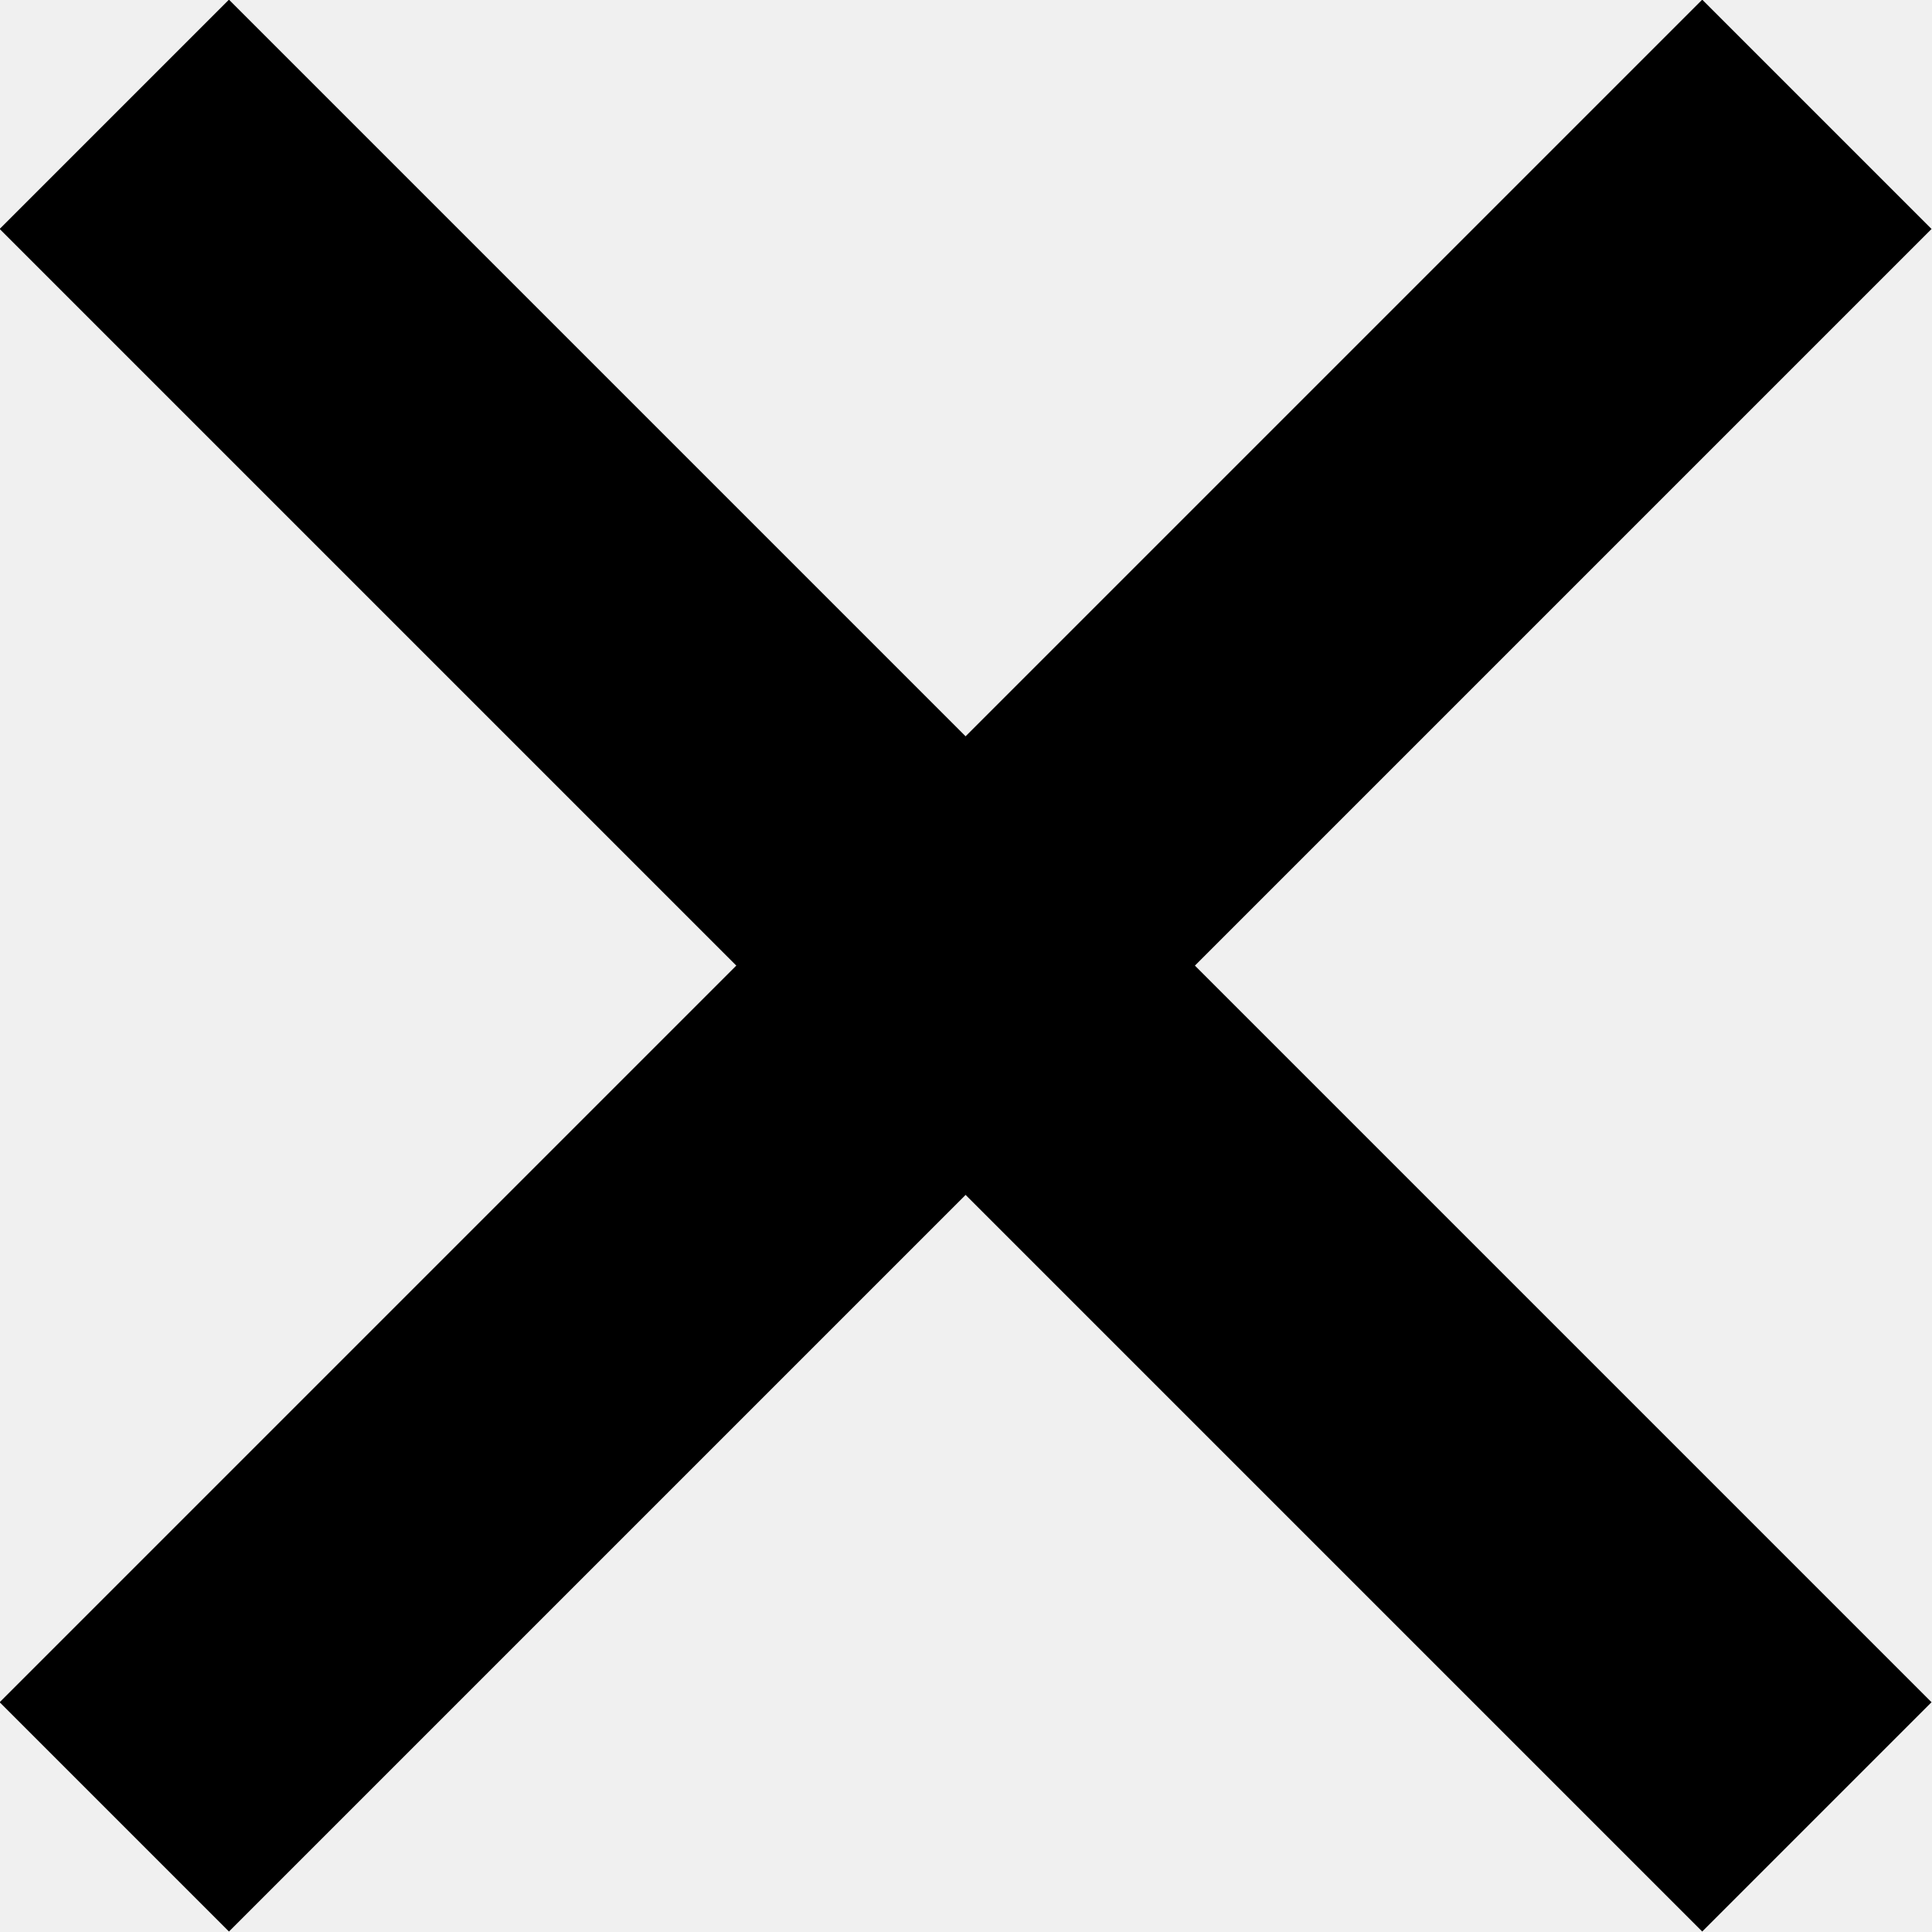
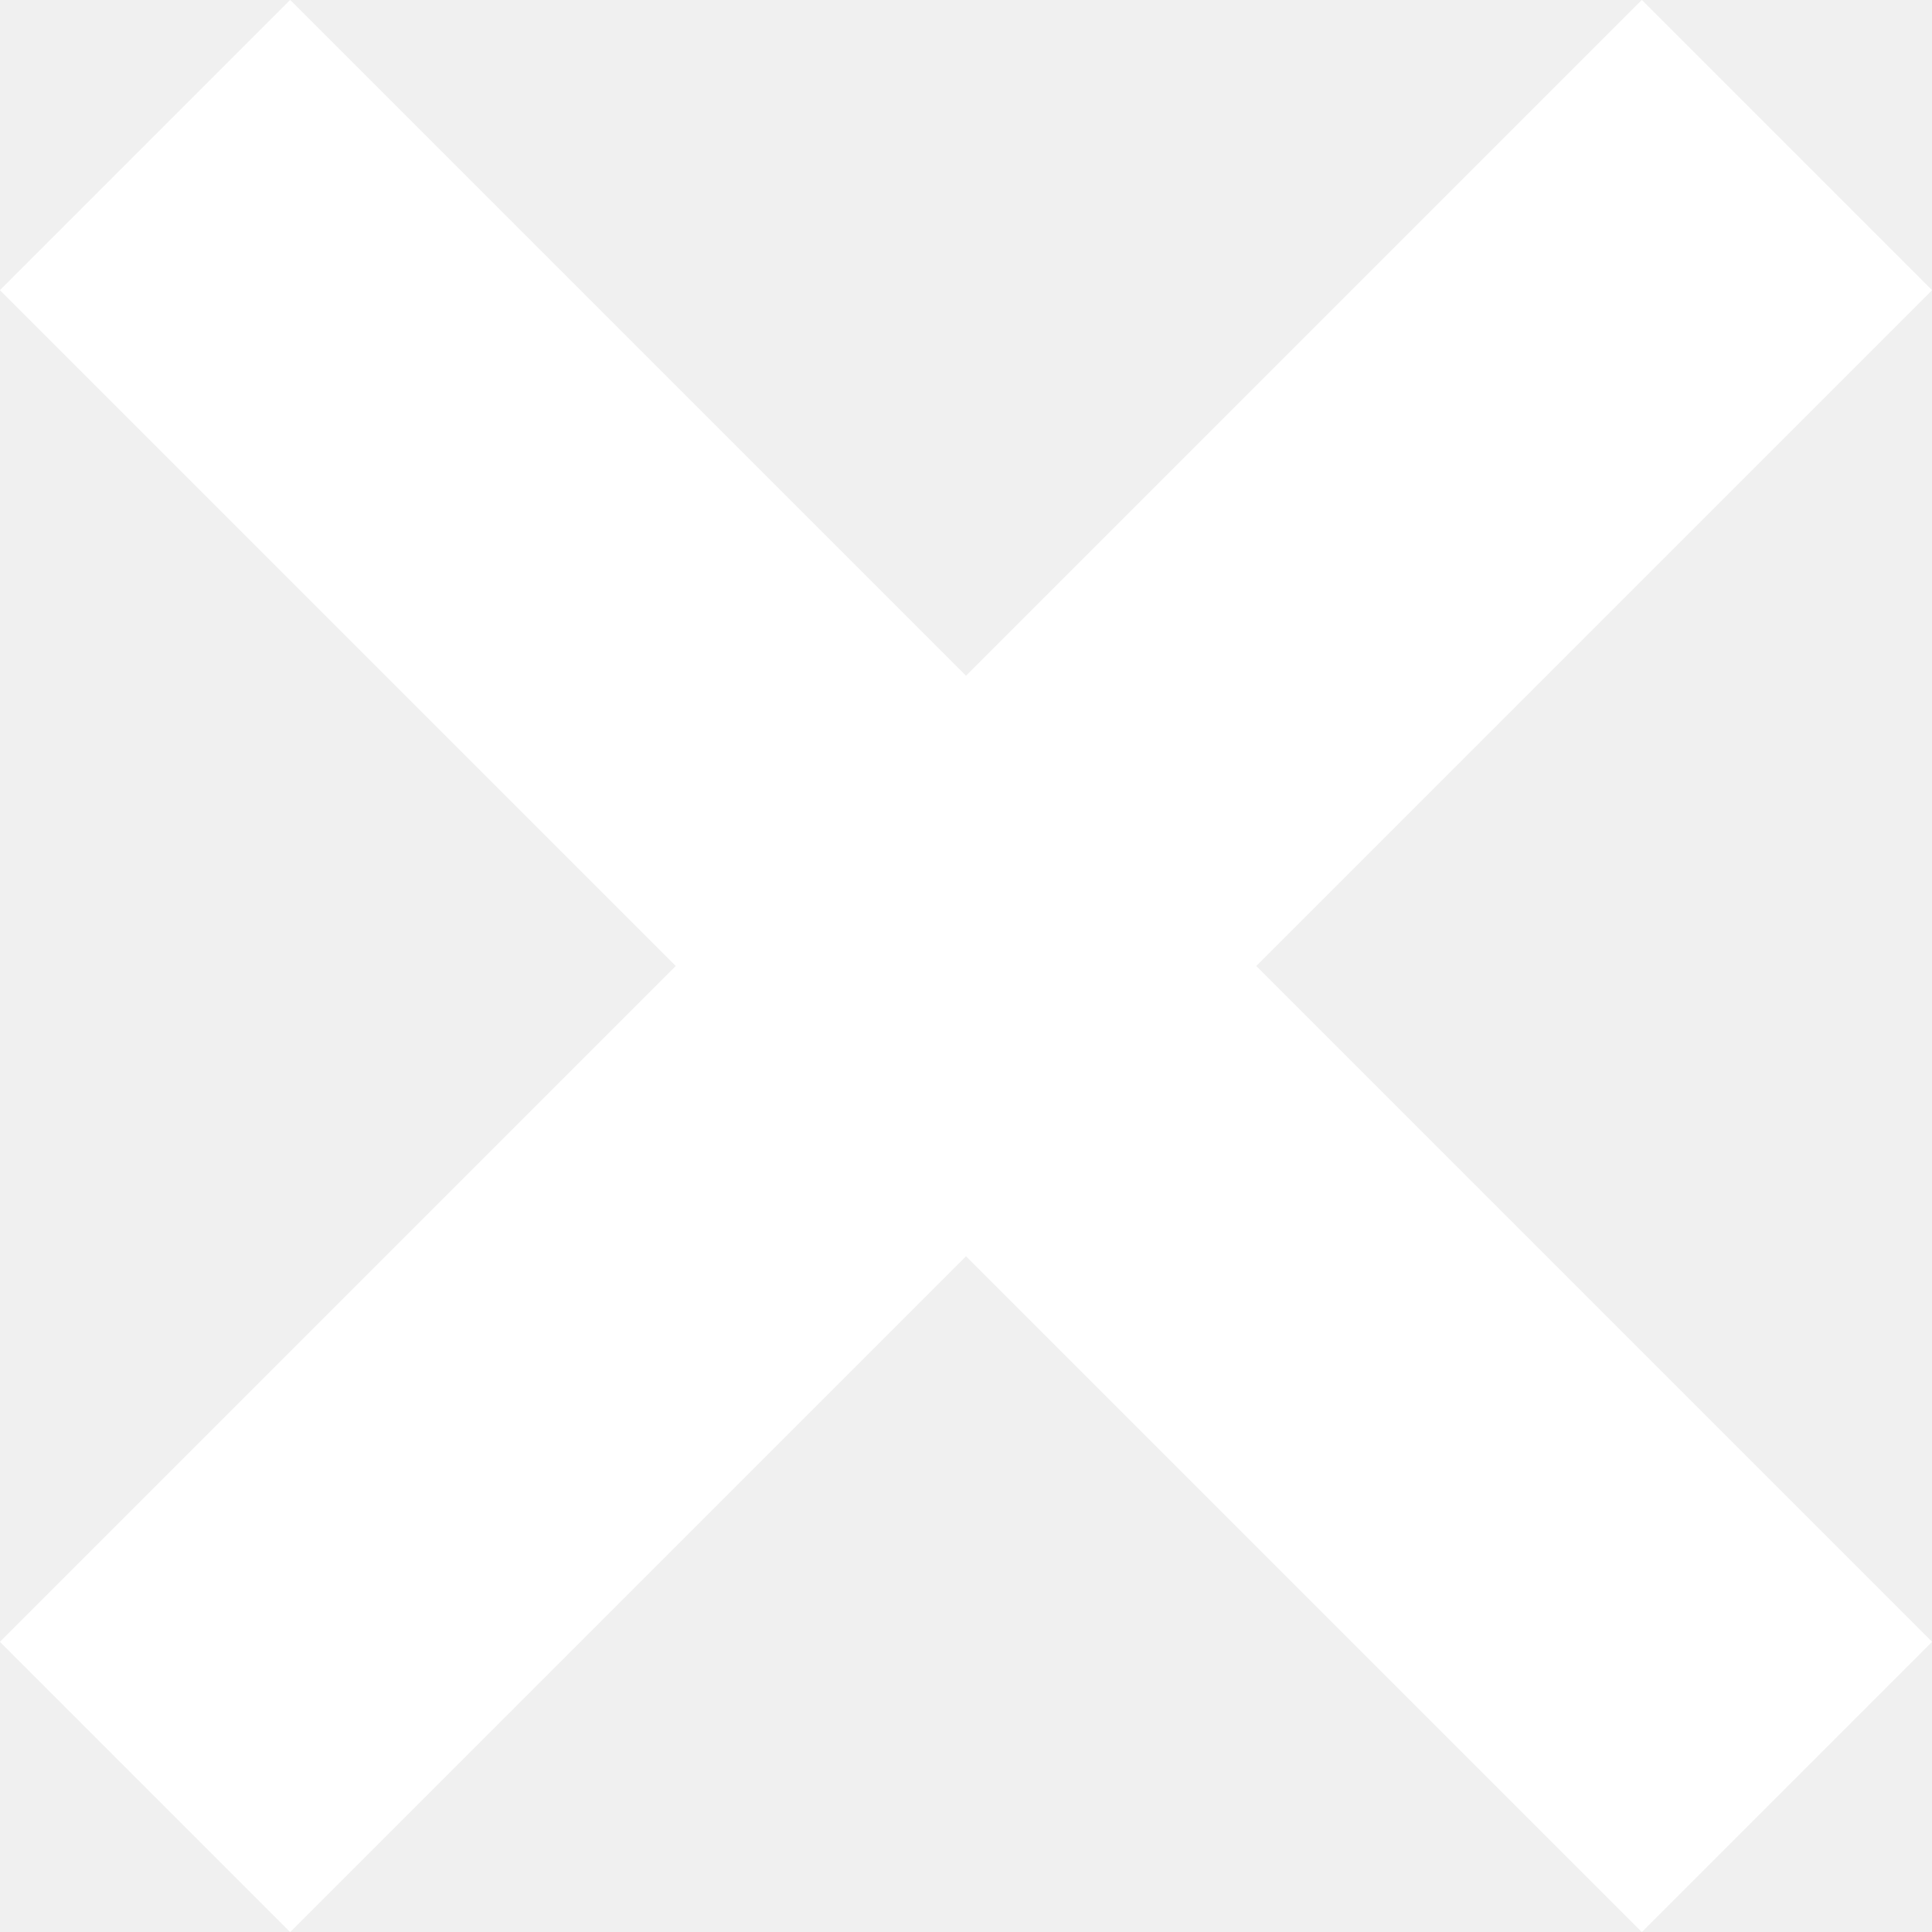
- <svg xmlns="http://www.w3.org/2000/svg" viewBox="0 0 23.83 23.83">
+ <svg xmlns="http://www.w3.org/2000/svg" viewBox="0 0 28.24 28.24">
  <defs>
-     <style>.cls-1{fill:#fff;stroke:#000;stroke-miterlimit:10;stroke-width:4px;}</style>
+     <style>.cls-1{fill:#fff;stroke:#fff;stroke-miterlimit:10;stroke-width:6px;}</style>
  </defs>
  <g id="Warstwa_2" data-name="Warstwa 2">
-     <g id="Warstwa_1-2" data-name="Warstwa 1">
-       <line class="cls-1" x1="1.41" y1="1.41" x2="22.41" y2="22.41" />
-       <line class="cls-1" x1="1.41" y1="22.41" x2="22.41" y2="1.41" />
+     <g id="Warstwa_4" data-name="Warstwa 4">
+       <line class="cls-1" x1="2.12" y1="2.12" x2="26.12" y2="26.12" />
+       <line class="cls-1" x1="26.12" y1="2.12" x2="2.12" y2="26.12" />
    </g>
  </g>
</svg>
